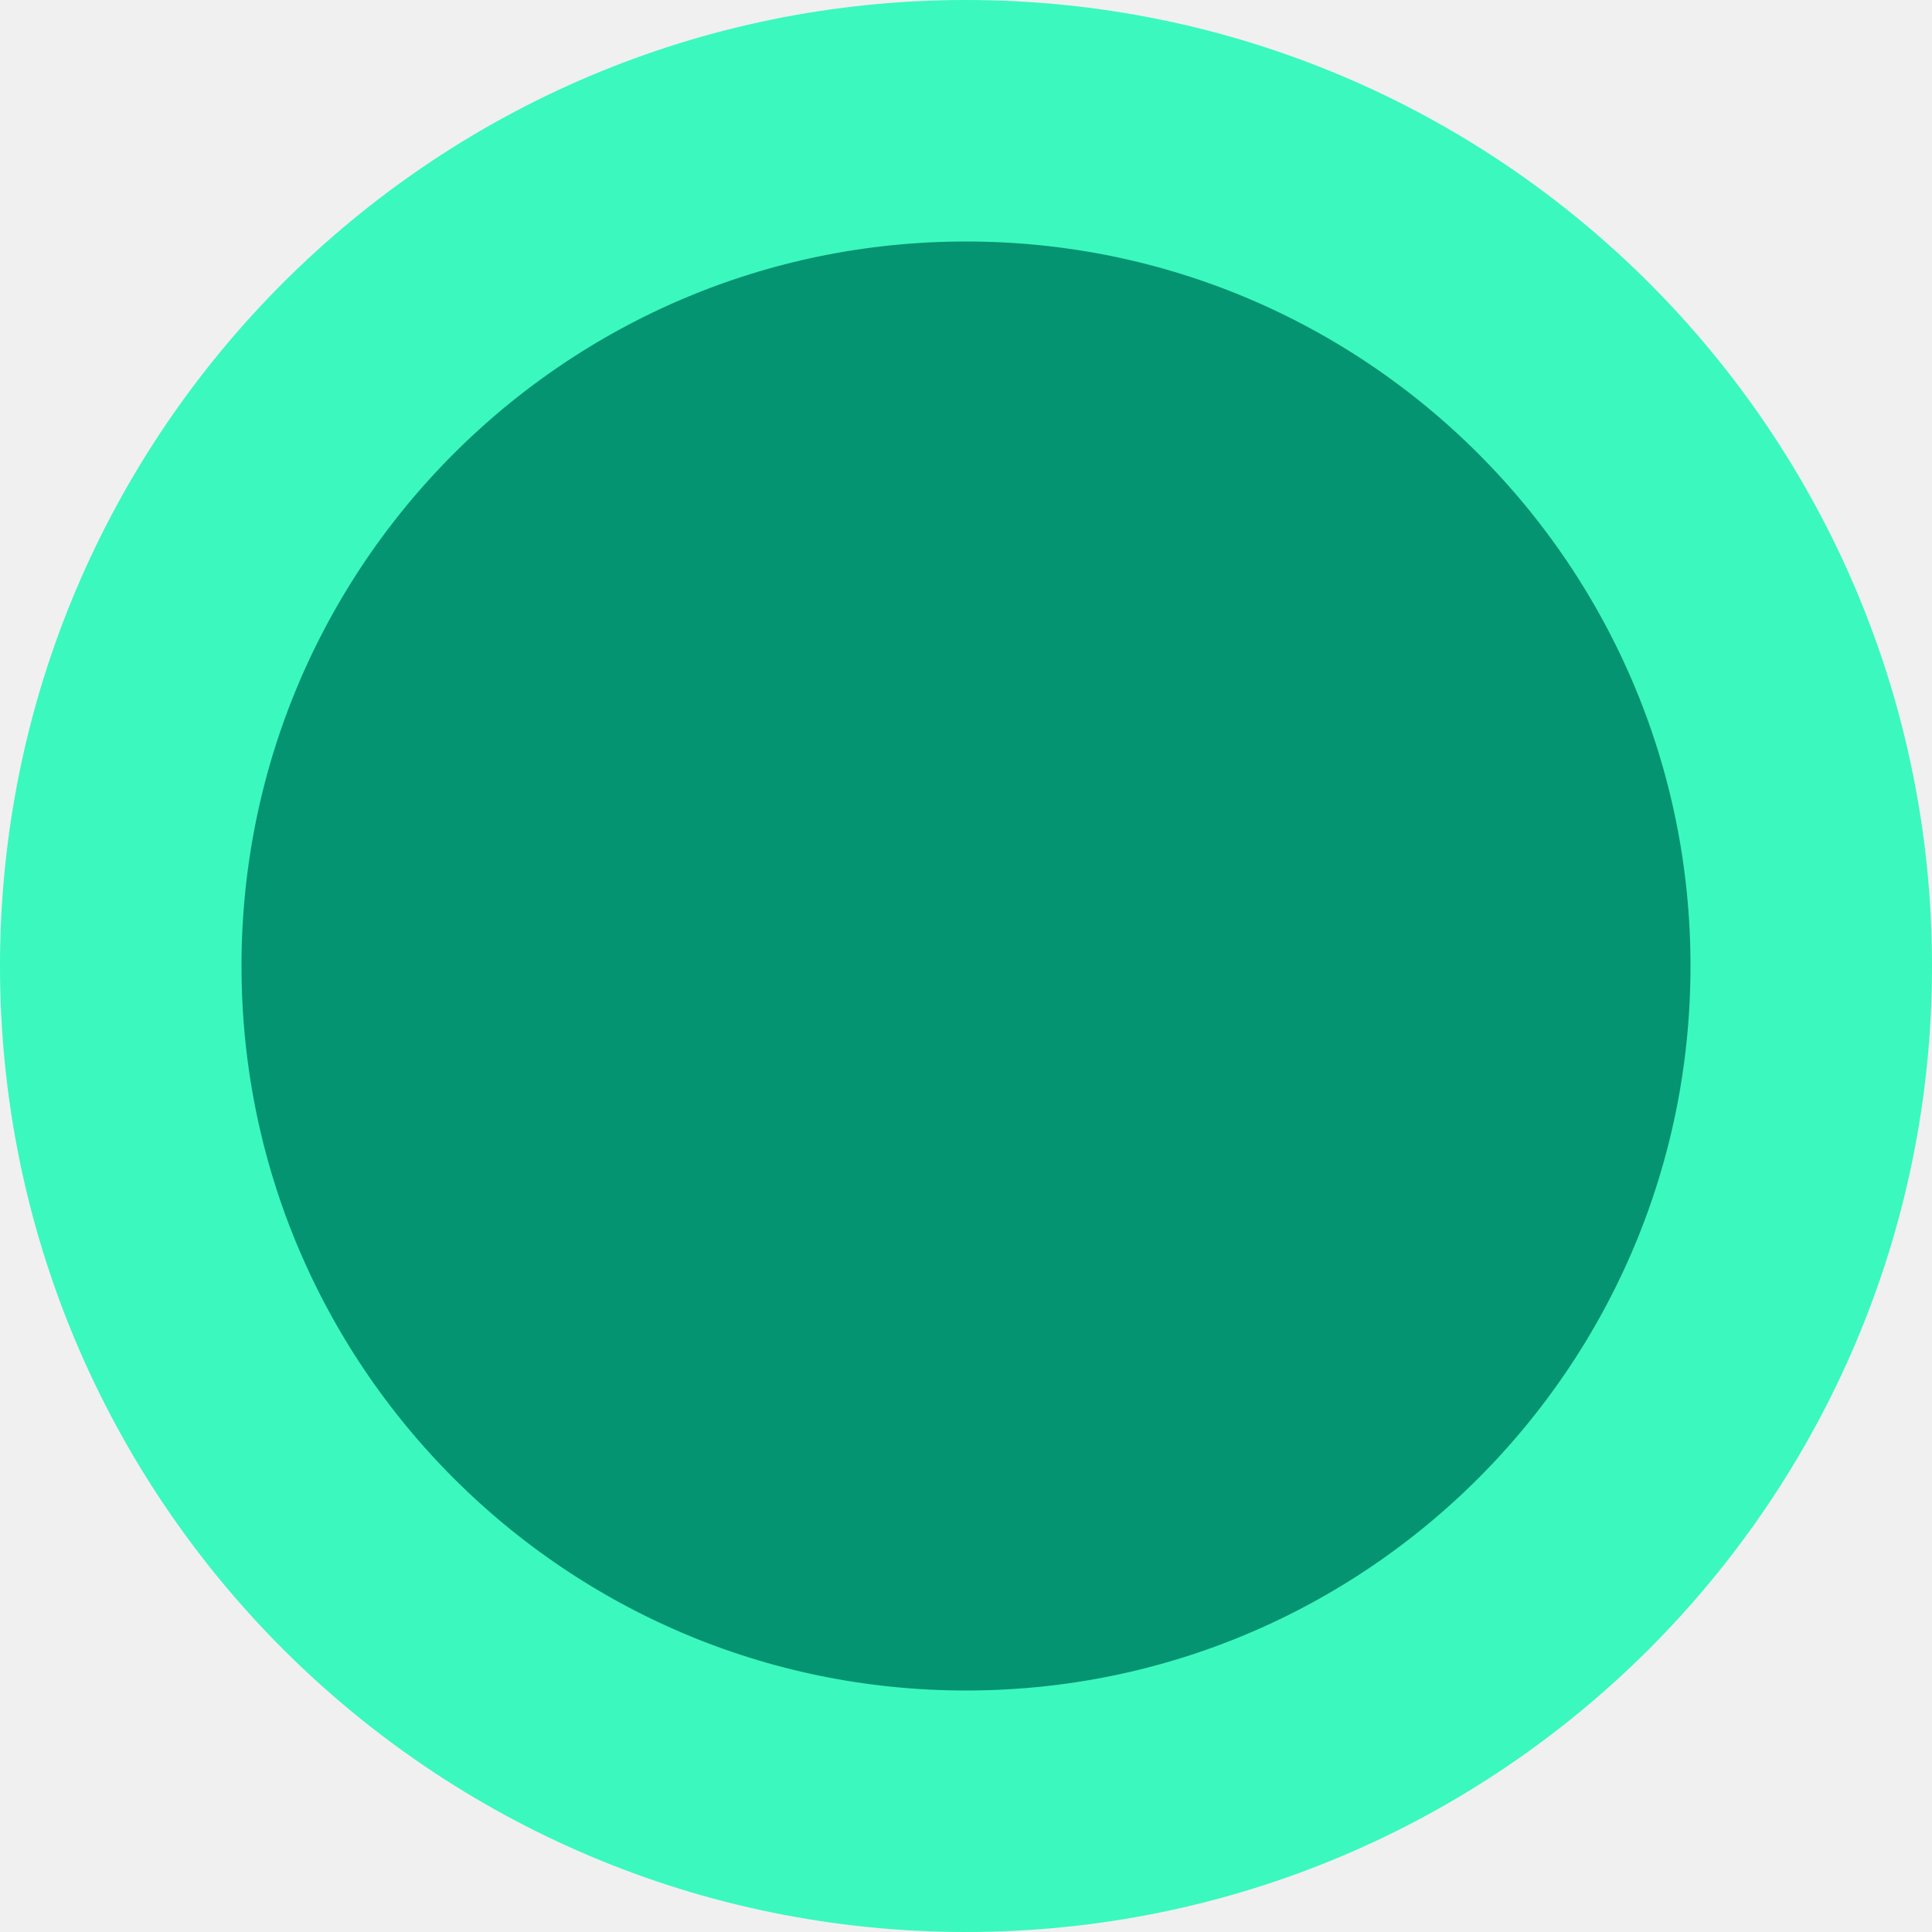
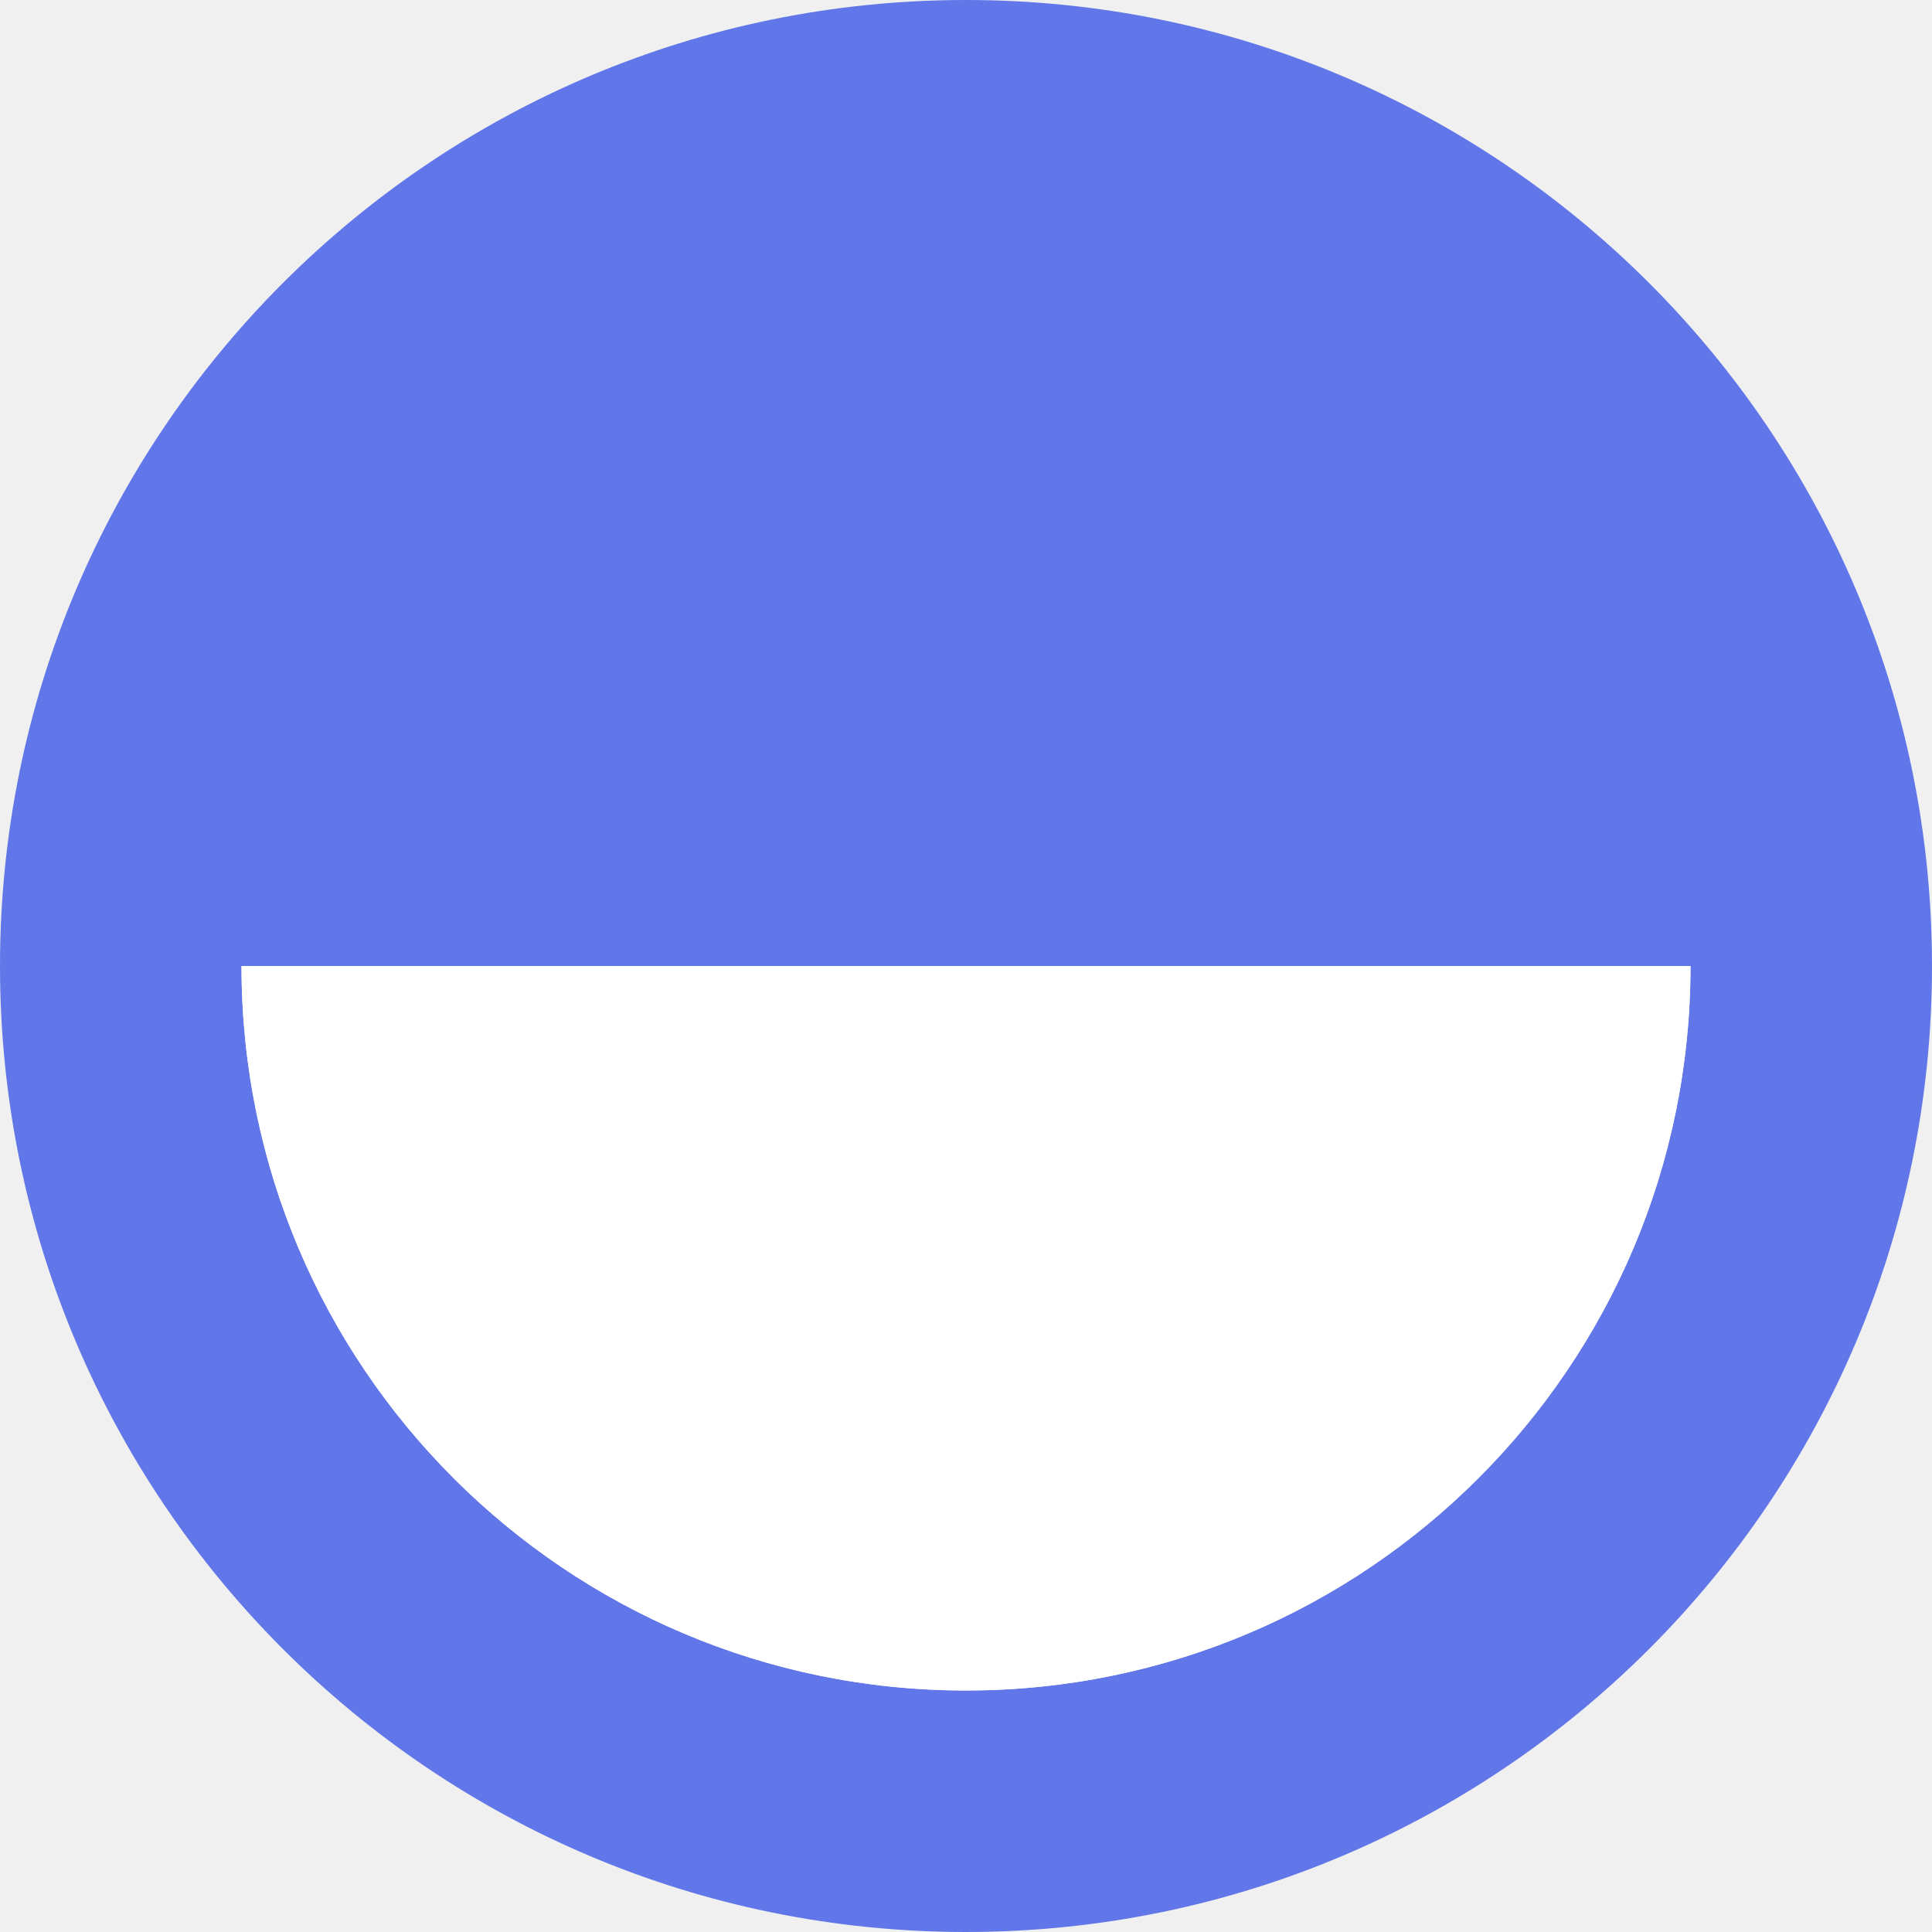
<svg xmlns="http://www.w3.org/2000/svg" width="16" height="16" viewBox="0 0 16 16" fill="none">
-   <path d="M1 8C1 4.134 4.134 1 8 1C11.866 1 15 4.134 15 8C15 11.866 11.866 15 8 15C4.134 15 1 11.866 1 8Z" fill="#049471" stroke="#3BF8BF" stroke-width="2" />
+   <path fill-rule="evenodd" clip-rule="evenodd" d="M16 8C16 3.582 12.418 -1.56562e-07 8 -3.49691e-07C3.582 -5.4282e-07 -1.56561e-07 3.582 -3.49691e-07 8C-5.4282e-07 12.418 3.582 16 8 16C12.418 16 16 12.418 16 8ZM2 8C2 11.314 4.686 14 8 14C11.314 14 14 11.314 14 8L2 8Z" fill="#6177E9" />
+   <path d="M8 14C4.686 14 2 11.314 2 8L14 8C14 11.314 11.314 14 8 14Z" fill="white" />
</svg>
